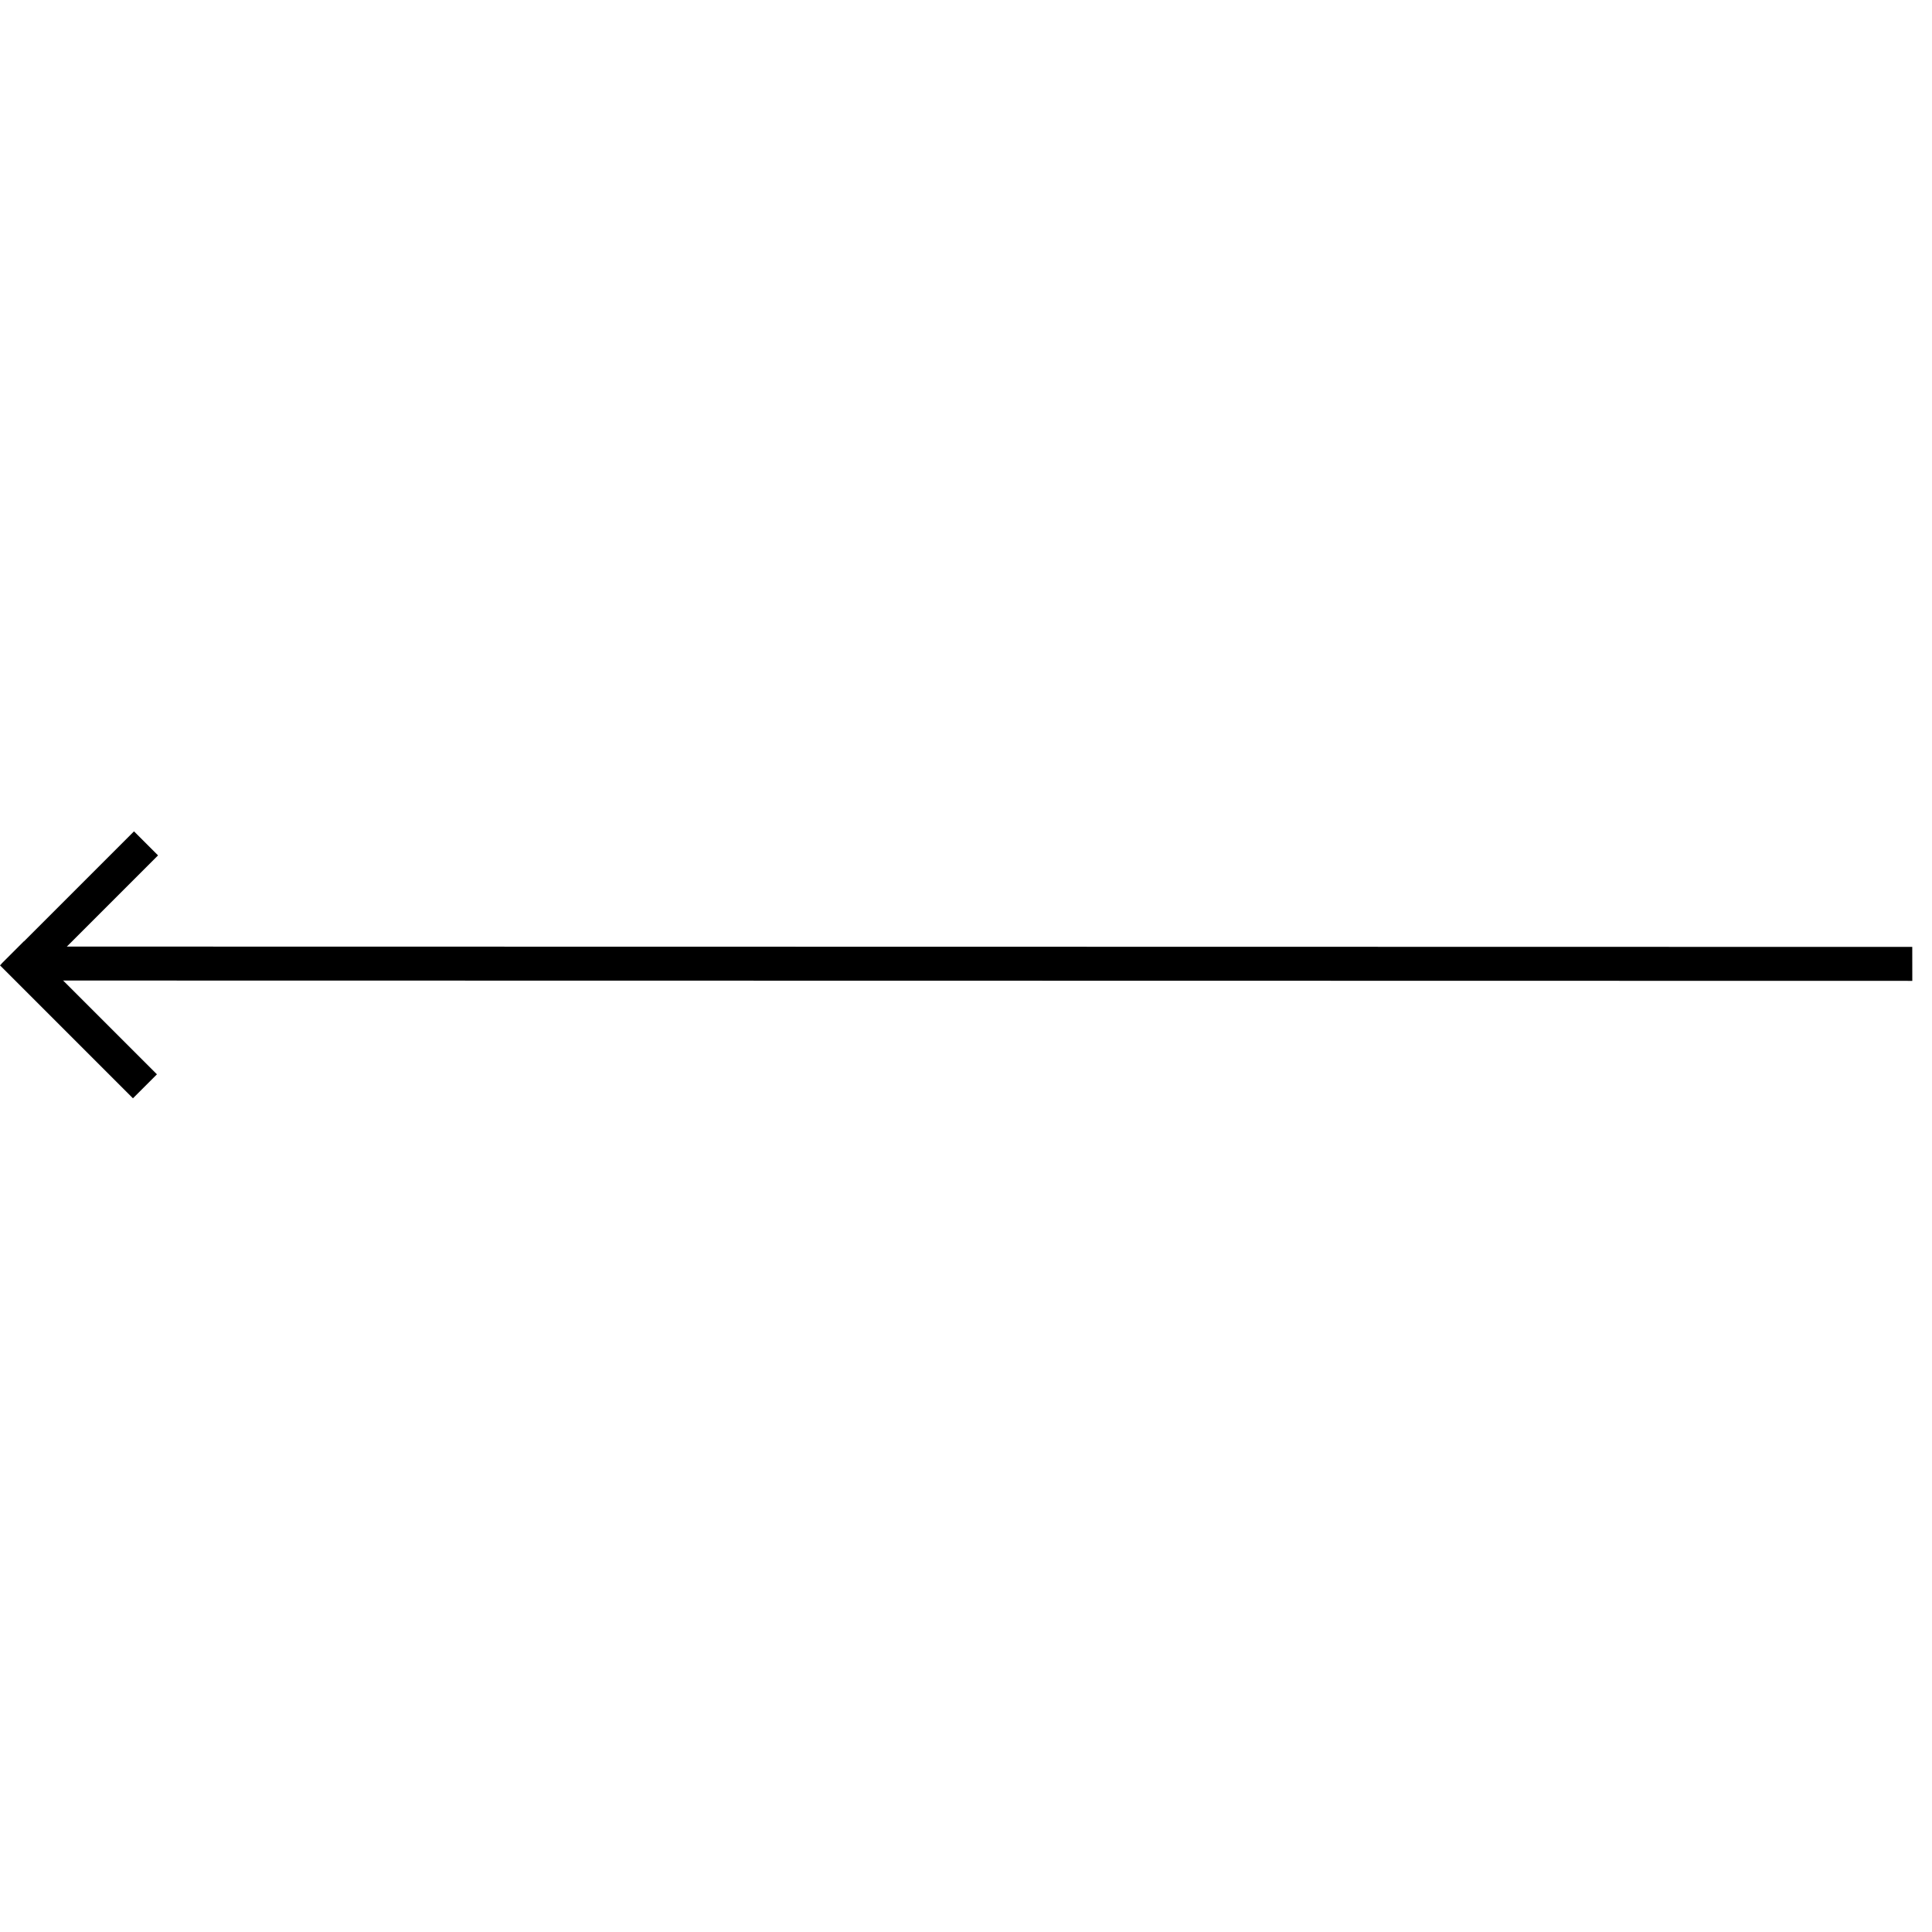
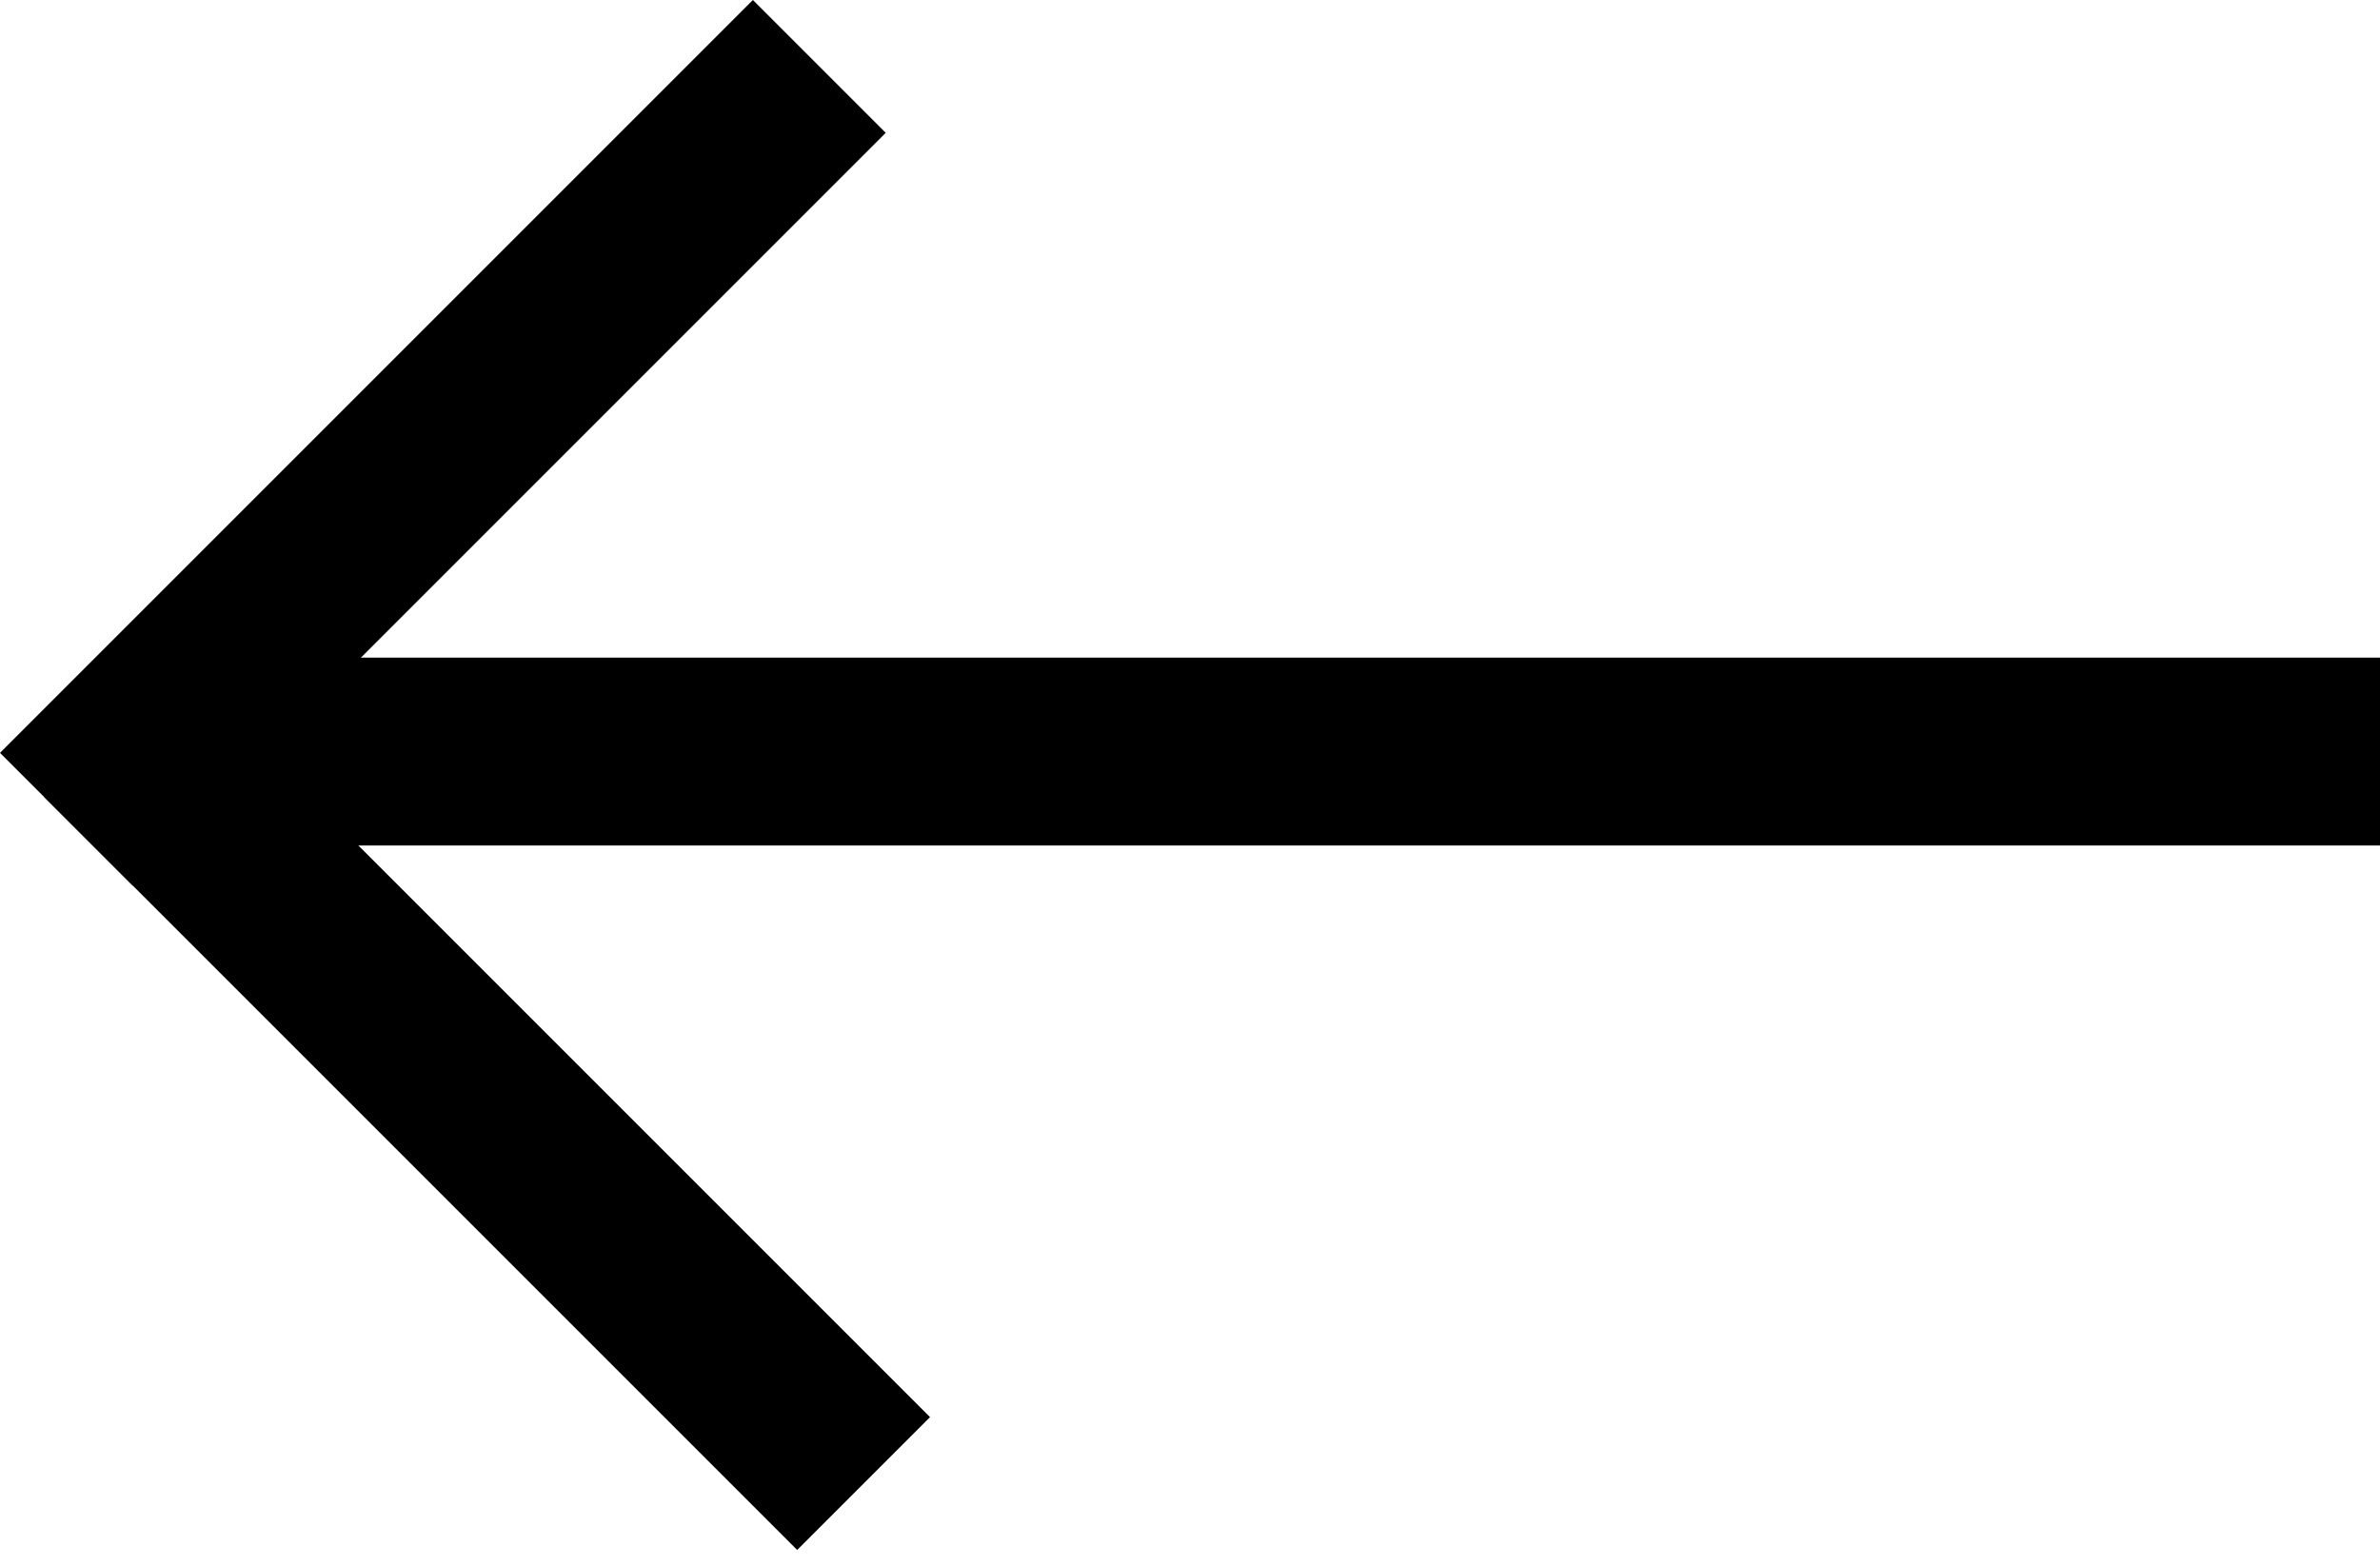
- <svg xmlns="http://www.w3.org/2000/svg" width="189" height="189" viewBox="0 0 189 189" fill="none">
-   <path d="M2.346 92.091L4.18759e-05 94.437L13.006 107.443L15.352 105.097L2.346 92.091Z" fill="black" />
-   <path d="M1.838 92.599L1.842 95.921L187.073 95.954L187.069 92.632L1.838 92.599Z" fill="black" />
-   <path d="M0.138 94.299L2.49 96.651L15.461 83.68L13.109 81.328L0.138 94.299Z" fill="black" />
+ <svg xmlns="http://www.w3.org/2000/svg" width="38" height="25" viewBox="0 0 38 25" fill="none">
+   <path d="M12.021 0L14.142 2.121L2.121 14.142L0 12.021L12.021 0Z" fill="black" />
+   <path d="M38 10.5L38 13.5L4 13.5L4 10.5L38 10.5Z" fill="black" />
+   <path d="M14.849 22.627L12.728 24.748L0.707 12.727L2.828 10.606L14.849 22.627Z" fill="black" />
</svg>
